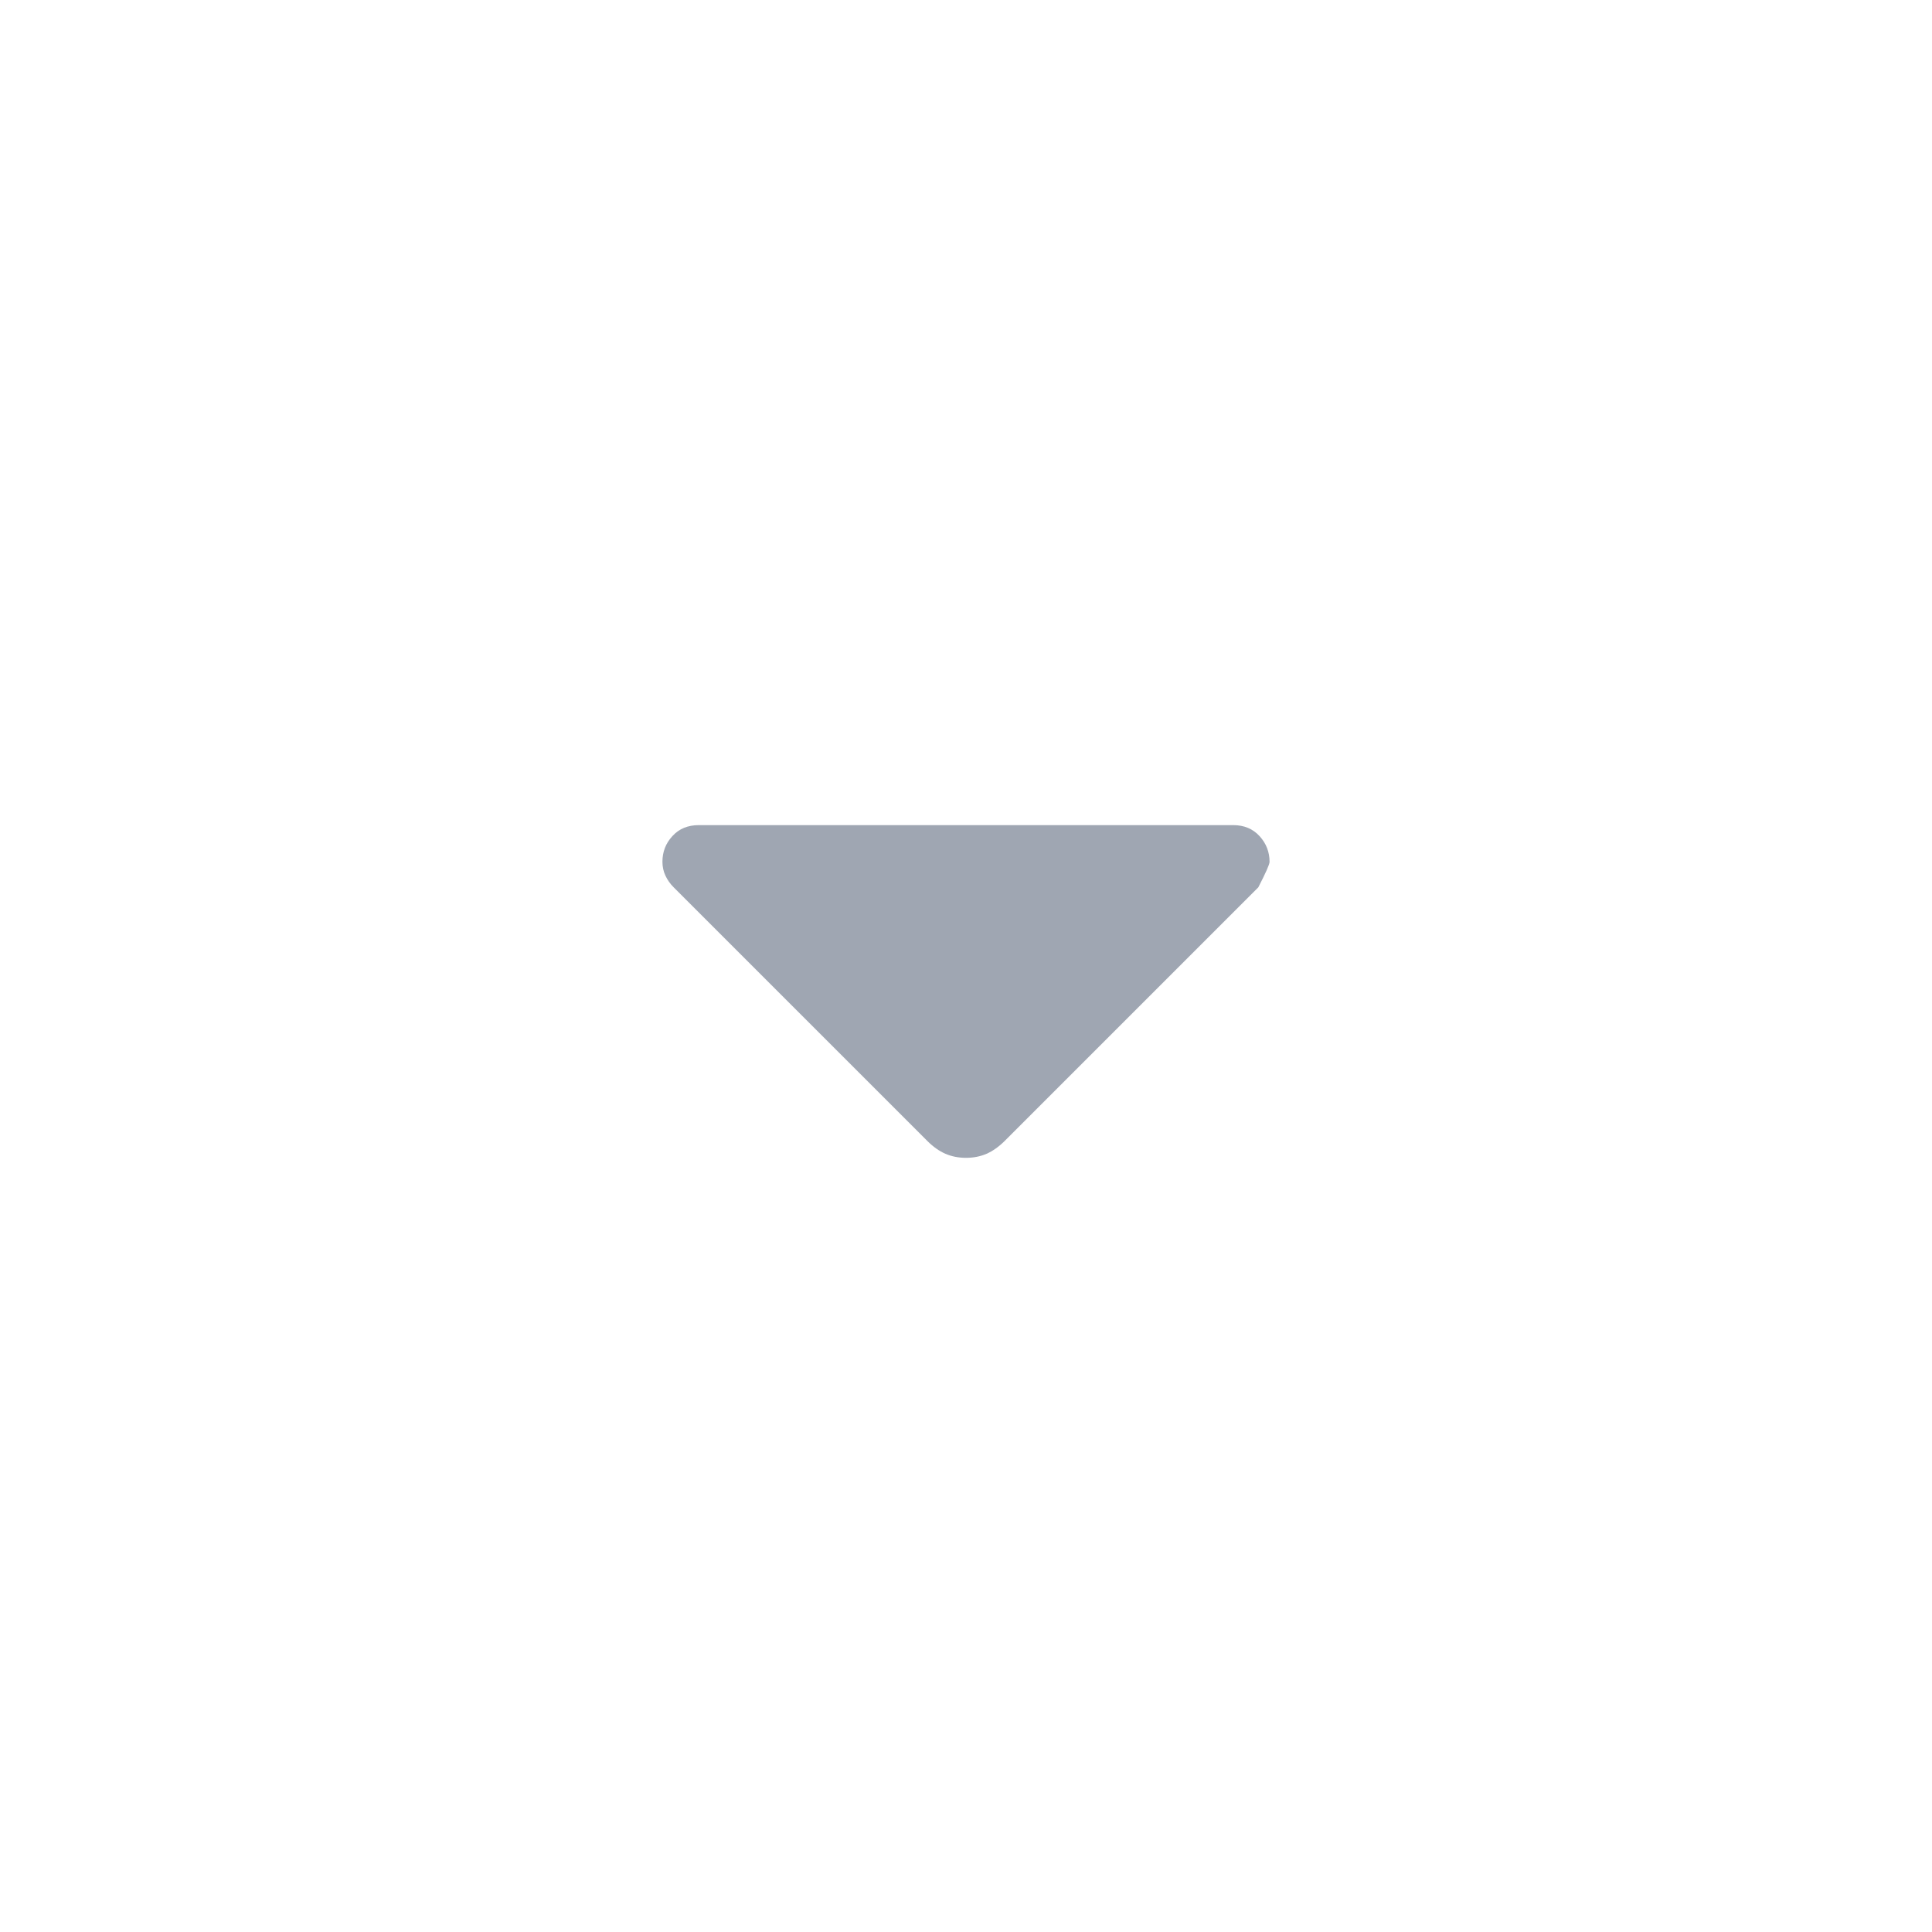
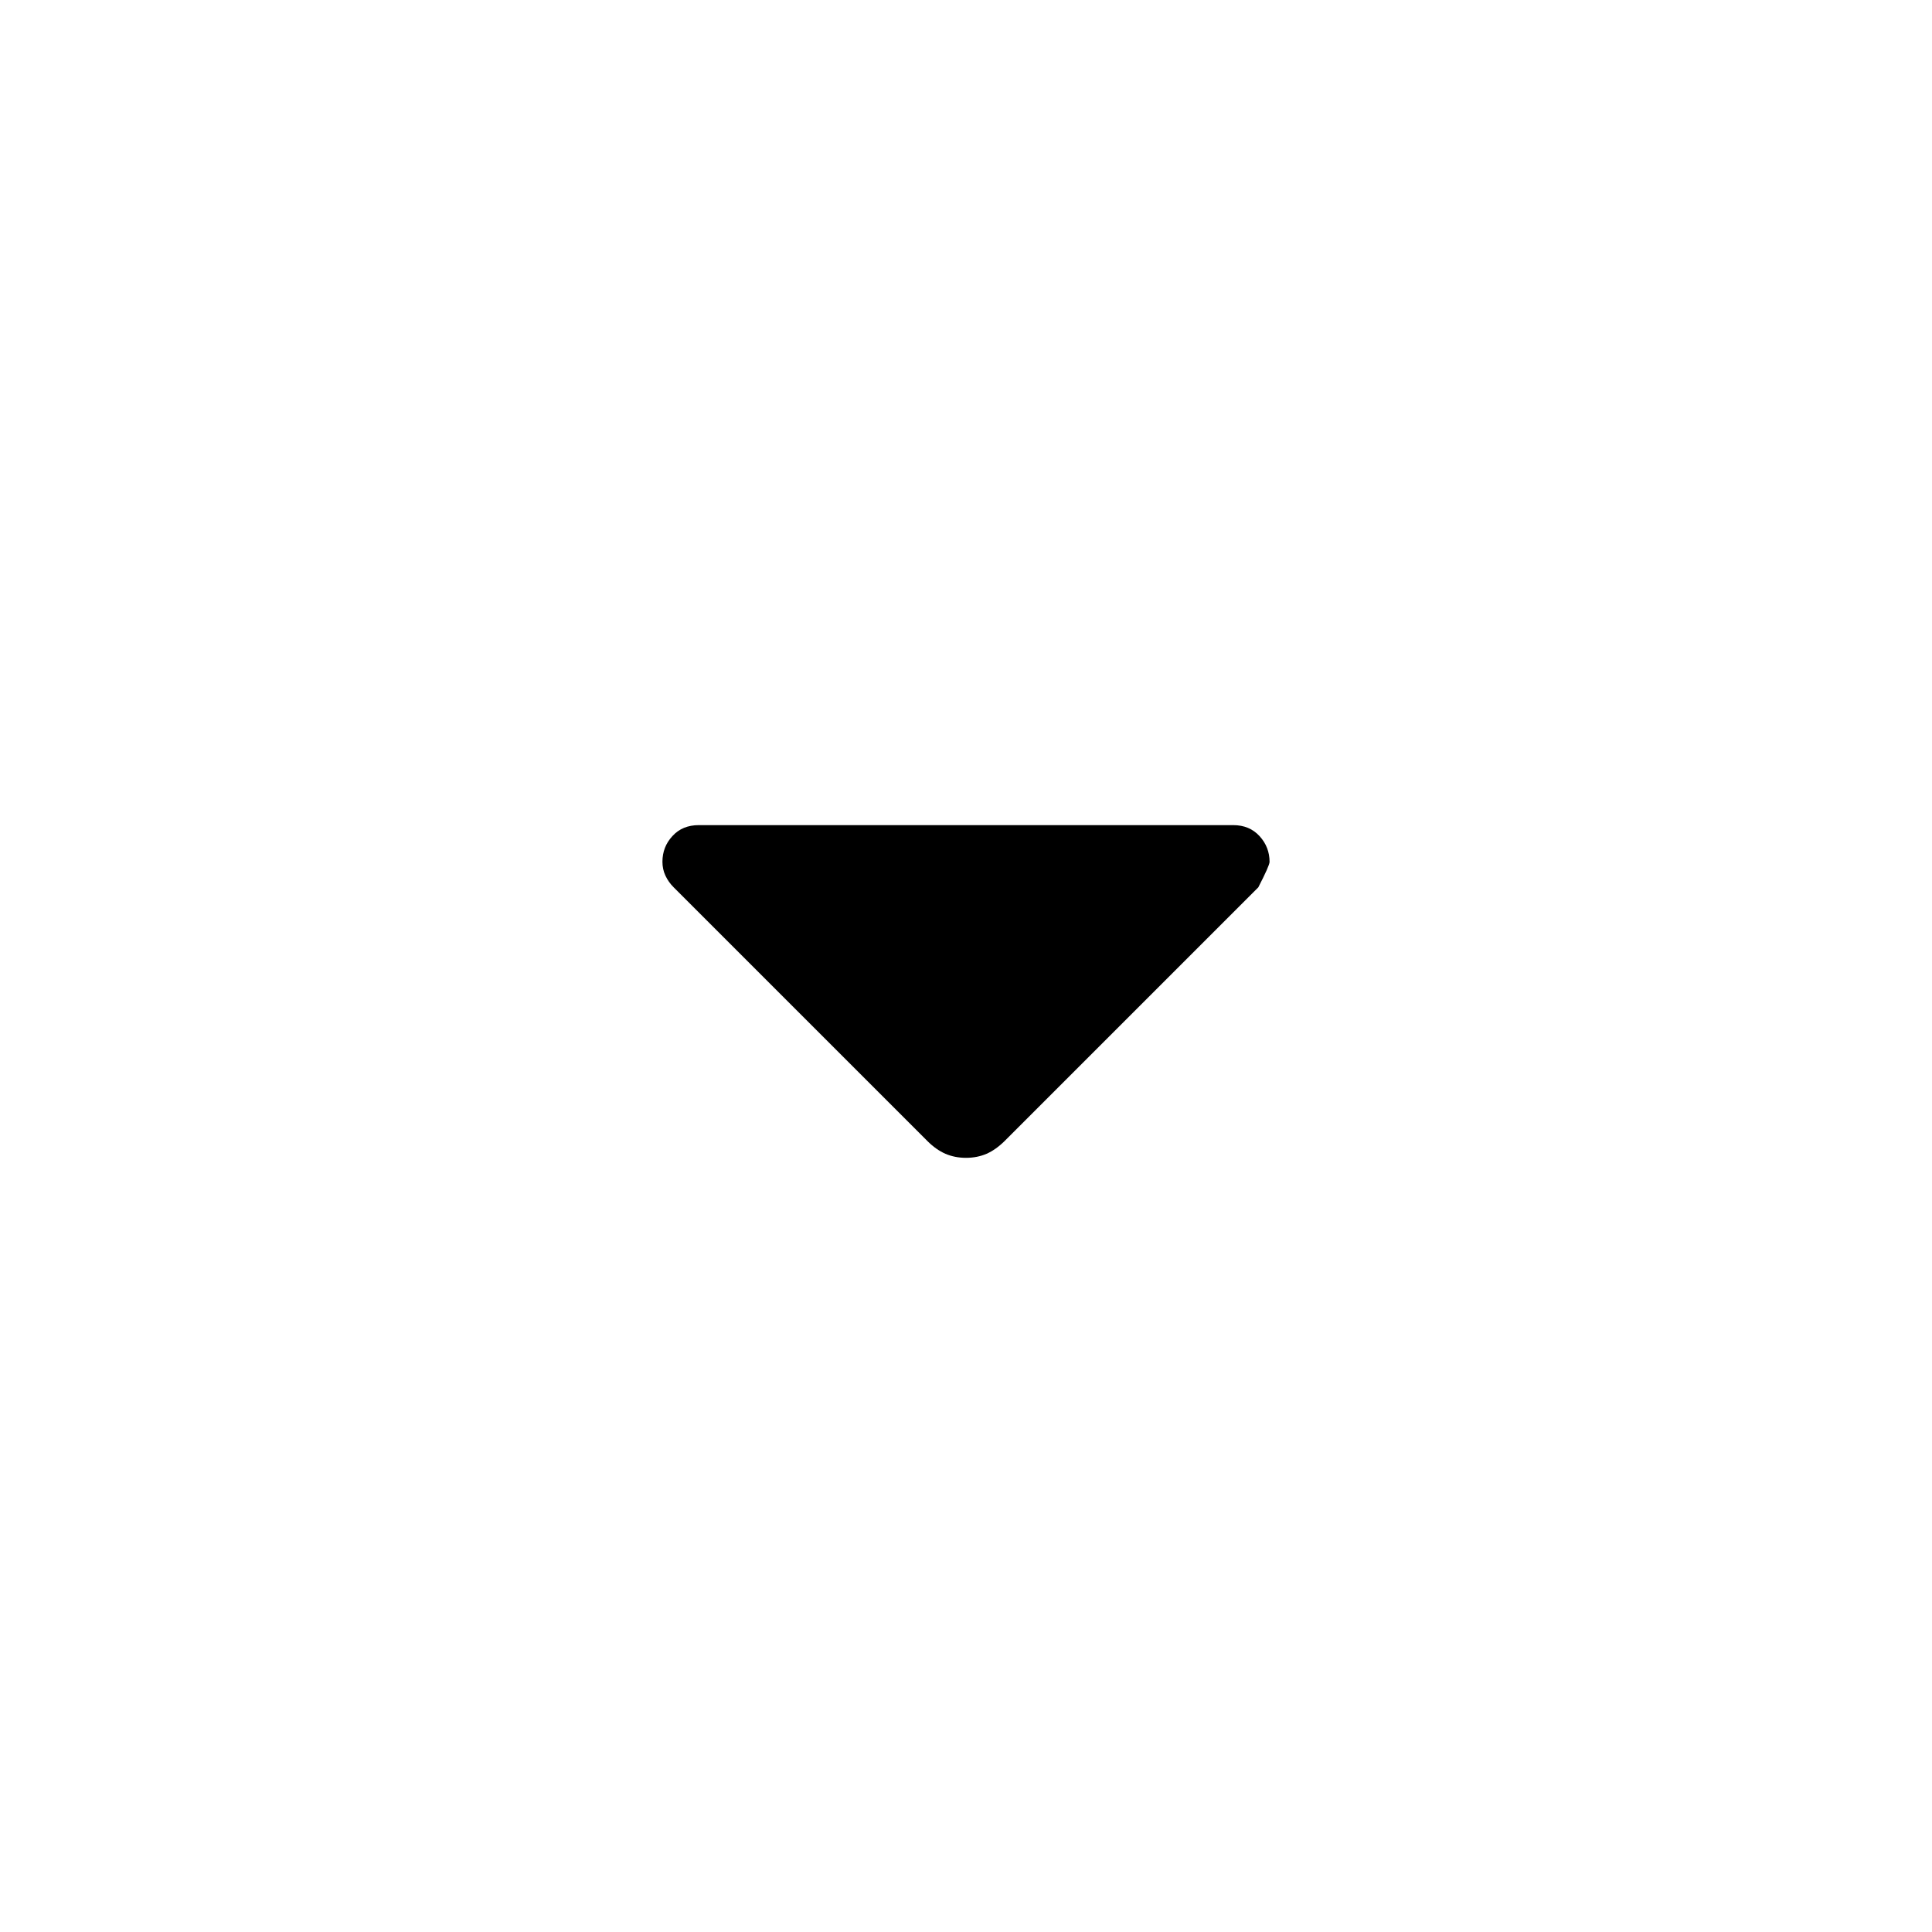
<svg xmlns="http://www.w3.org/2000/svg" viewBox="0 0 24 24" fill="none">
-   <path d="M11.52 14.174L8.369 11.023C8.325 10.979 8.291 10.931 8.266 10.877C8.241 10.824 8.229 10.766 8.229 10.705C8.229 10.582 8.27 10.476 8.353 10.386C8.436 10.295 8.545 10.25 8.681 10.25H15.319C15.455 10.25 15.564 10.296 15.647 10.387C15.73 10.478 15.771 10.585 15.771 10.706C15.771 10.737 15.724 10.842 15.631 11.023L12.48 14.174C12.407 14.246 12.332 14.299 12.255 14.333C12.178 14.366 12.093 14.383 12 14.383C11.907 14.383 11.822 14.366 11.745 14.333C11.667 14.299 11.592 14.246 11.52 14.174Z" fill="#9FA6B2" />
+   <path d="M11.52 14.174L8.369 11.023C8.325 10.979 8.291 10.931 8.266 10.877C8.241 10.824 8.229 10.766 8.229 10.705C8.229 10.582 8.27 10.476 8.353 10.386C8.436 10.295 8.545 10.25 8.681 10.25H15.319C15.455 10.25 15.564 10.296 15.647 10.387C15.73 10.478 15.771 10.585 15.771 10.706C15.771 10.737 15.724 10.842 15.631 11.023L12.48 14.174C12.407 14.246 12.332 14.299 12.255 14.333C12.178 14.366 12.093 14.383 12 14.383C11.907 14.383 11.822 14.366 11.745 14.333C11.667 14.299 11.592 14.246 11.52 14.174Z" fill="currentColor" />
</svg>
